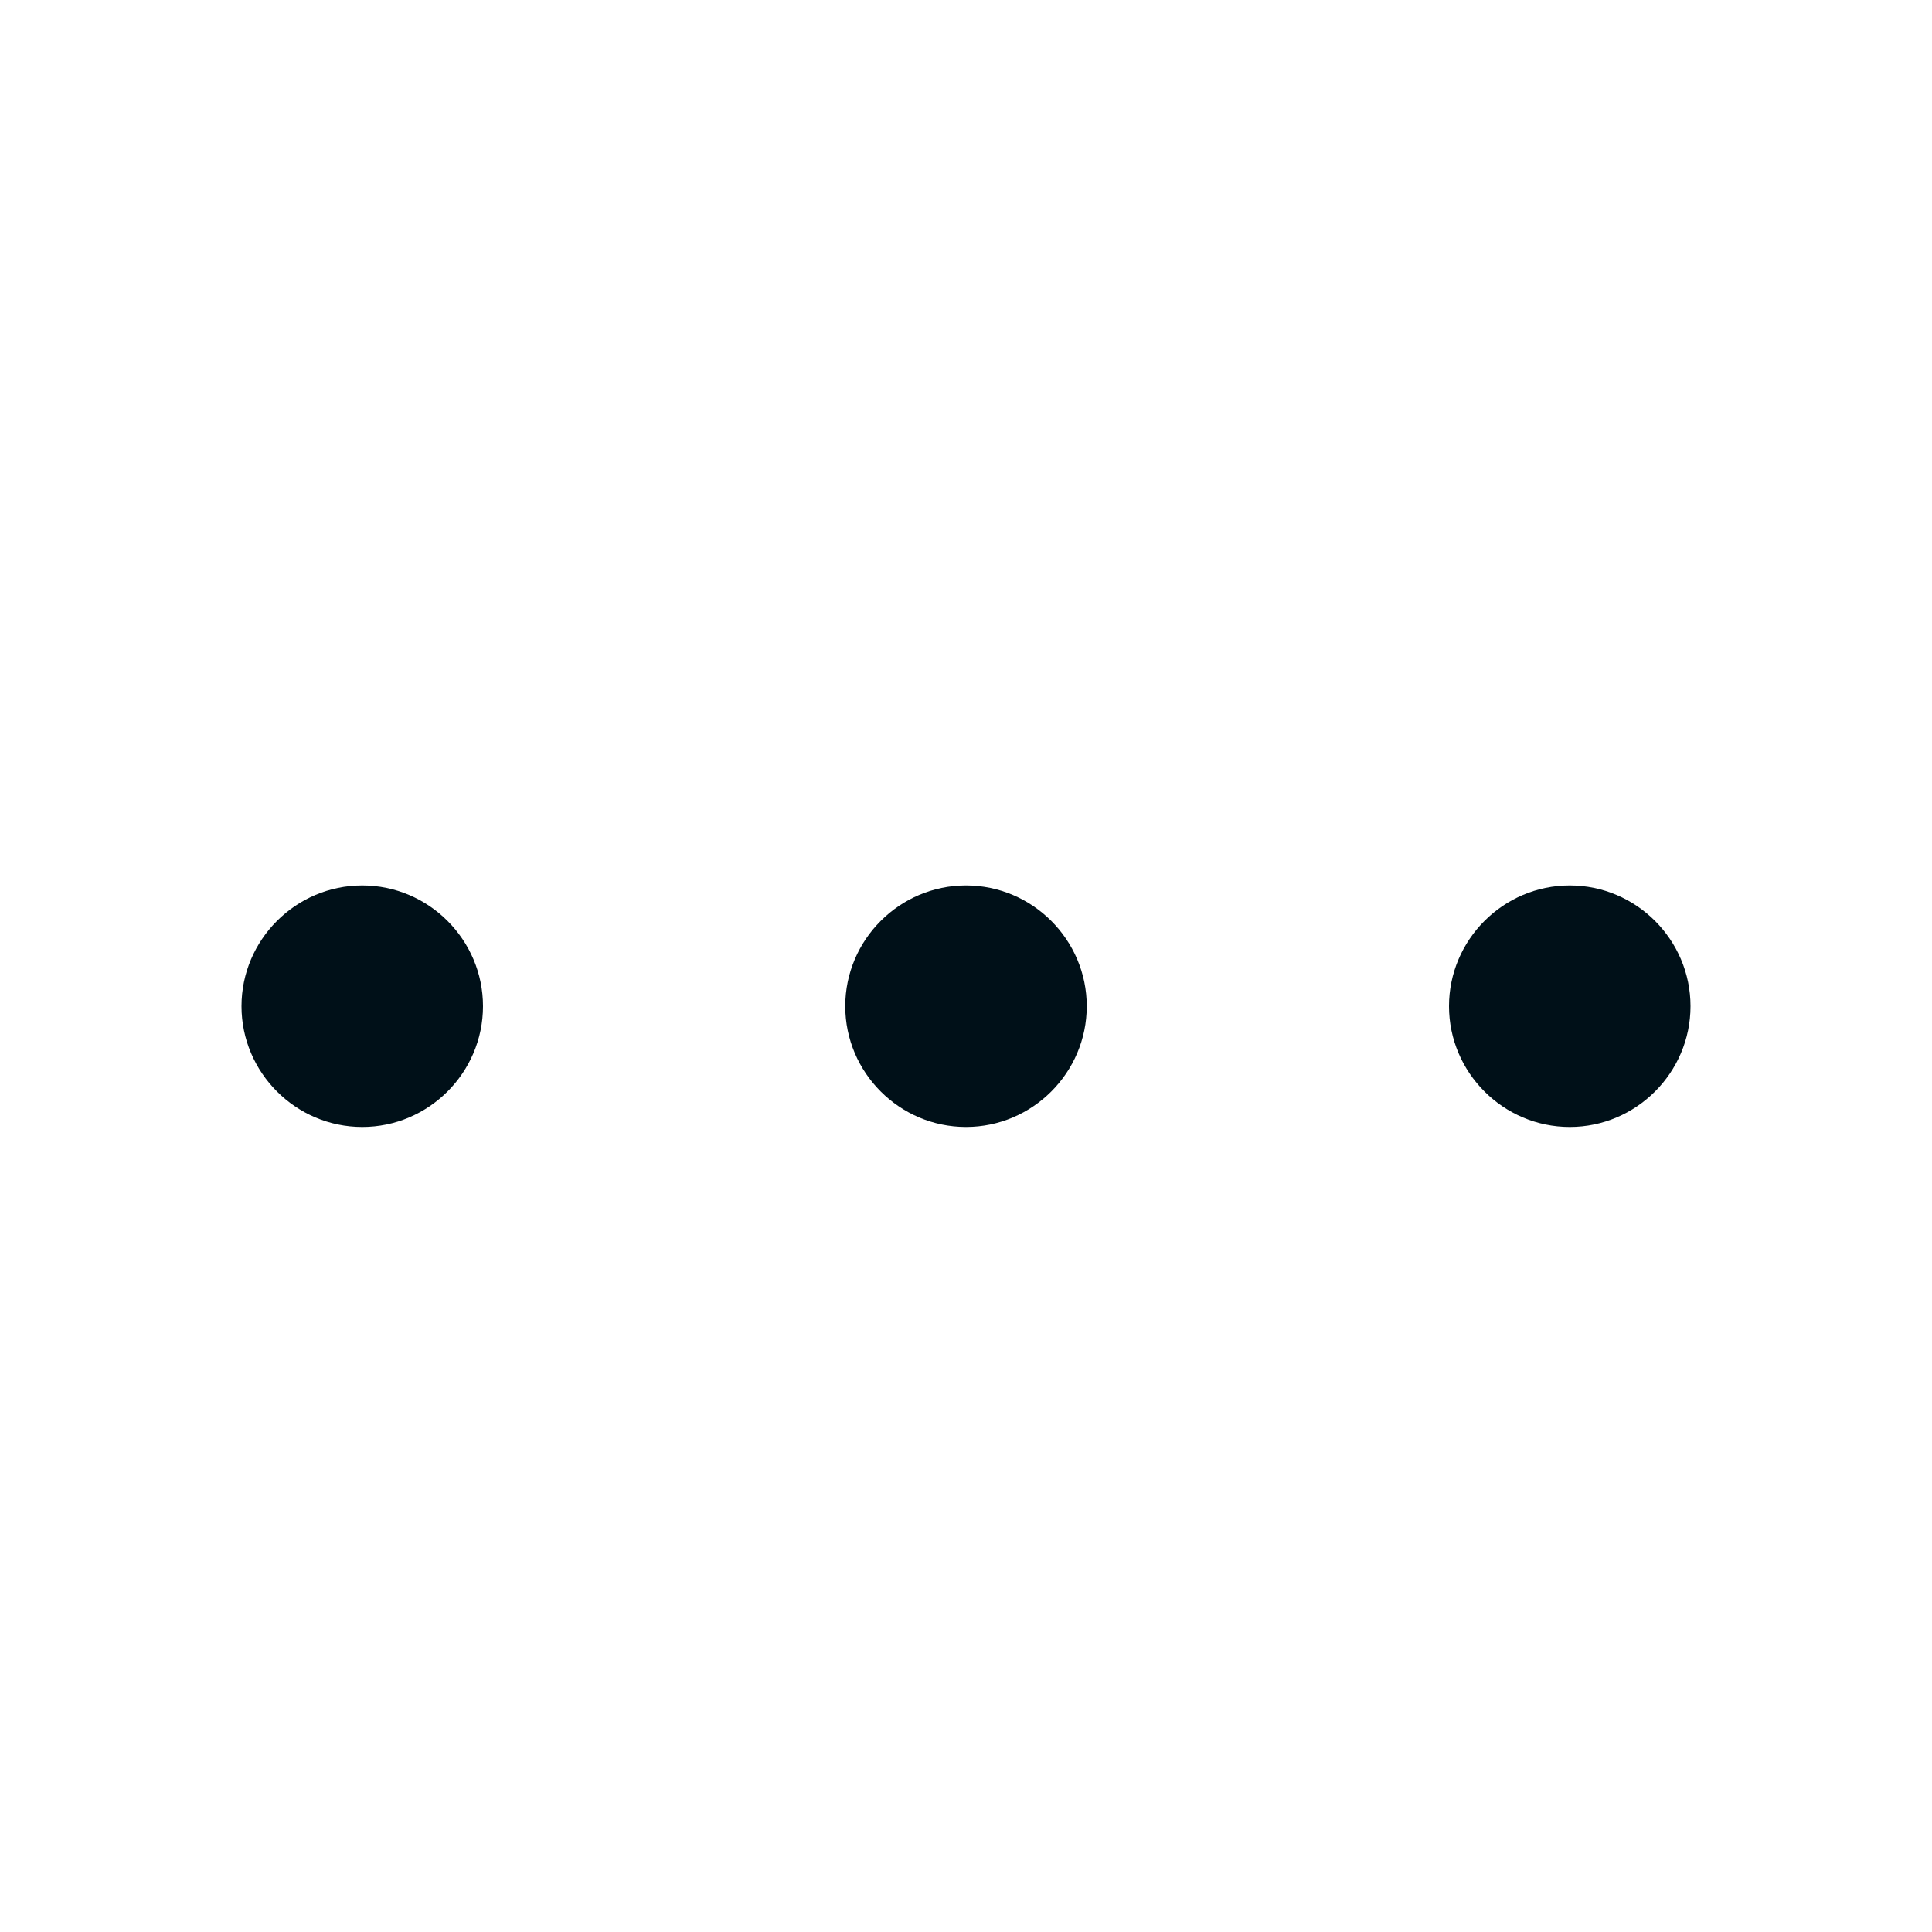
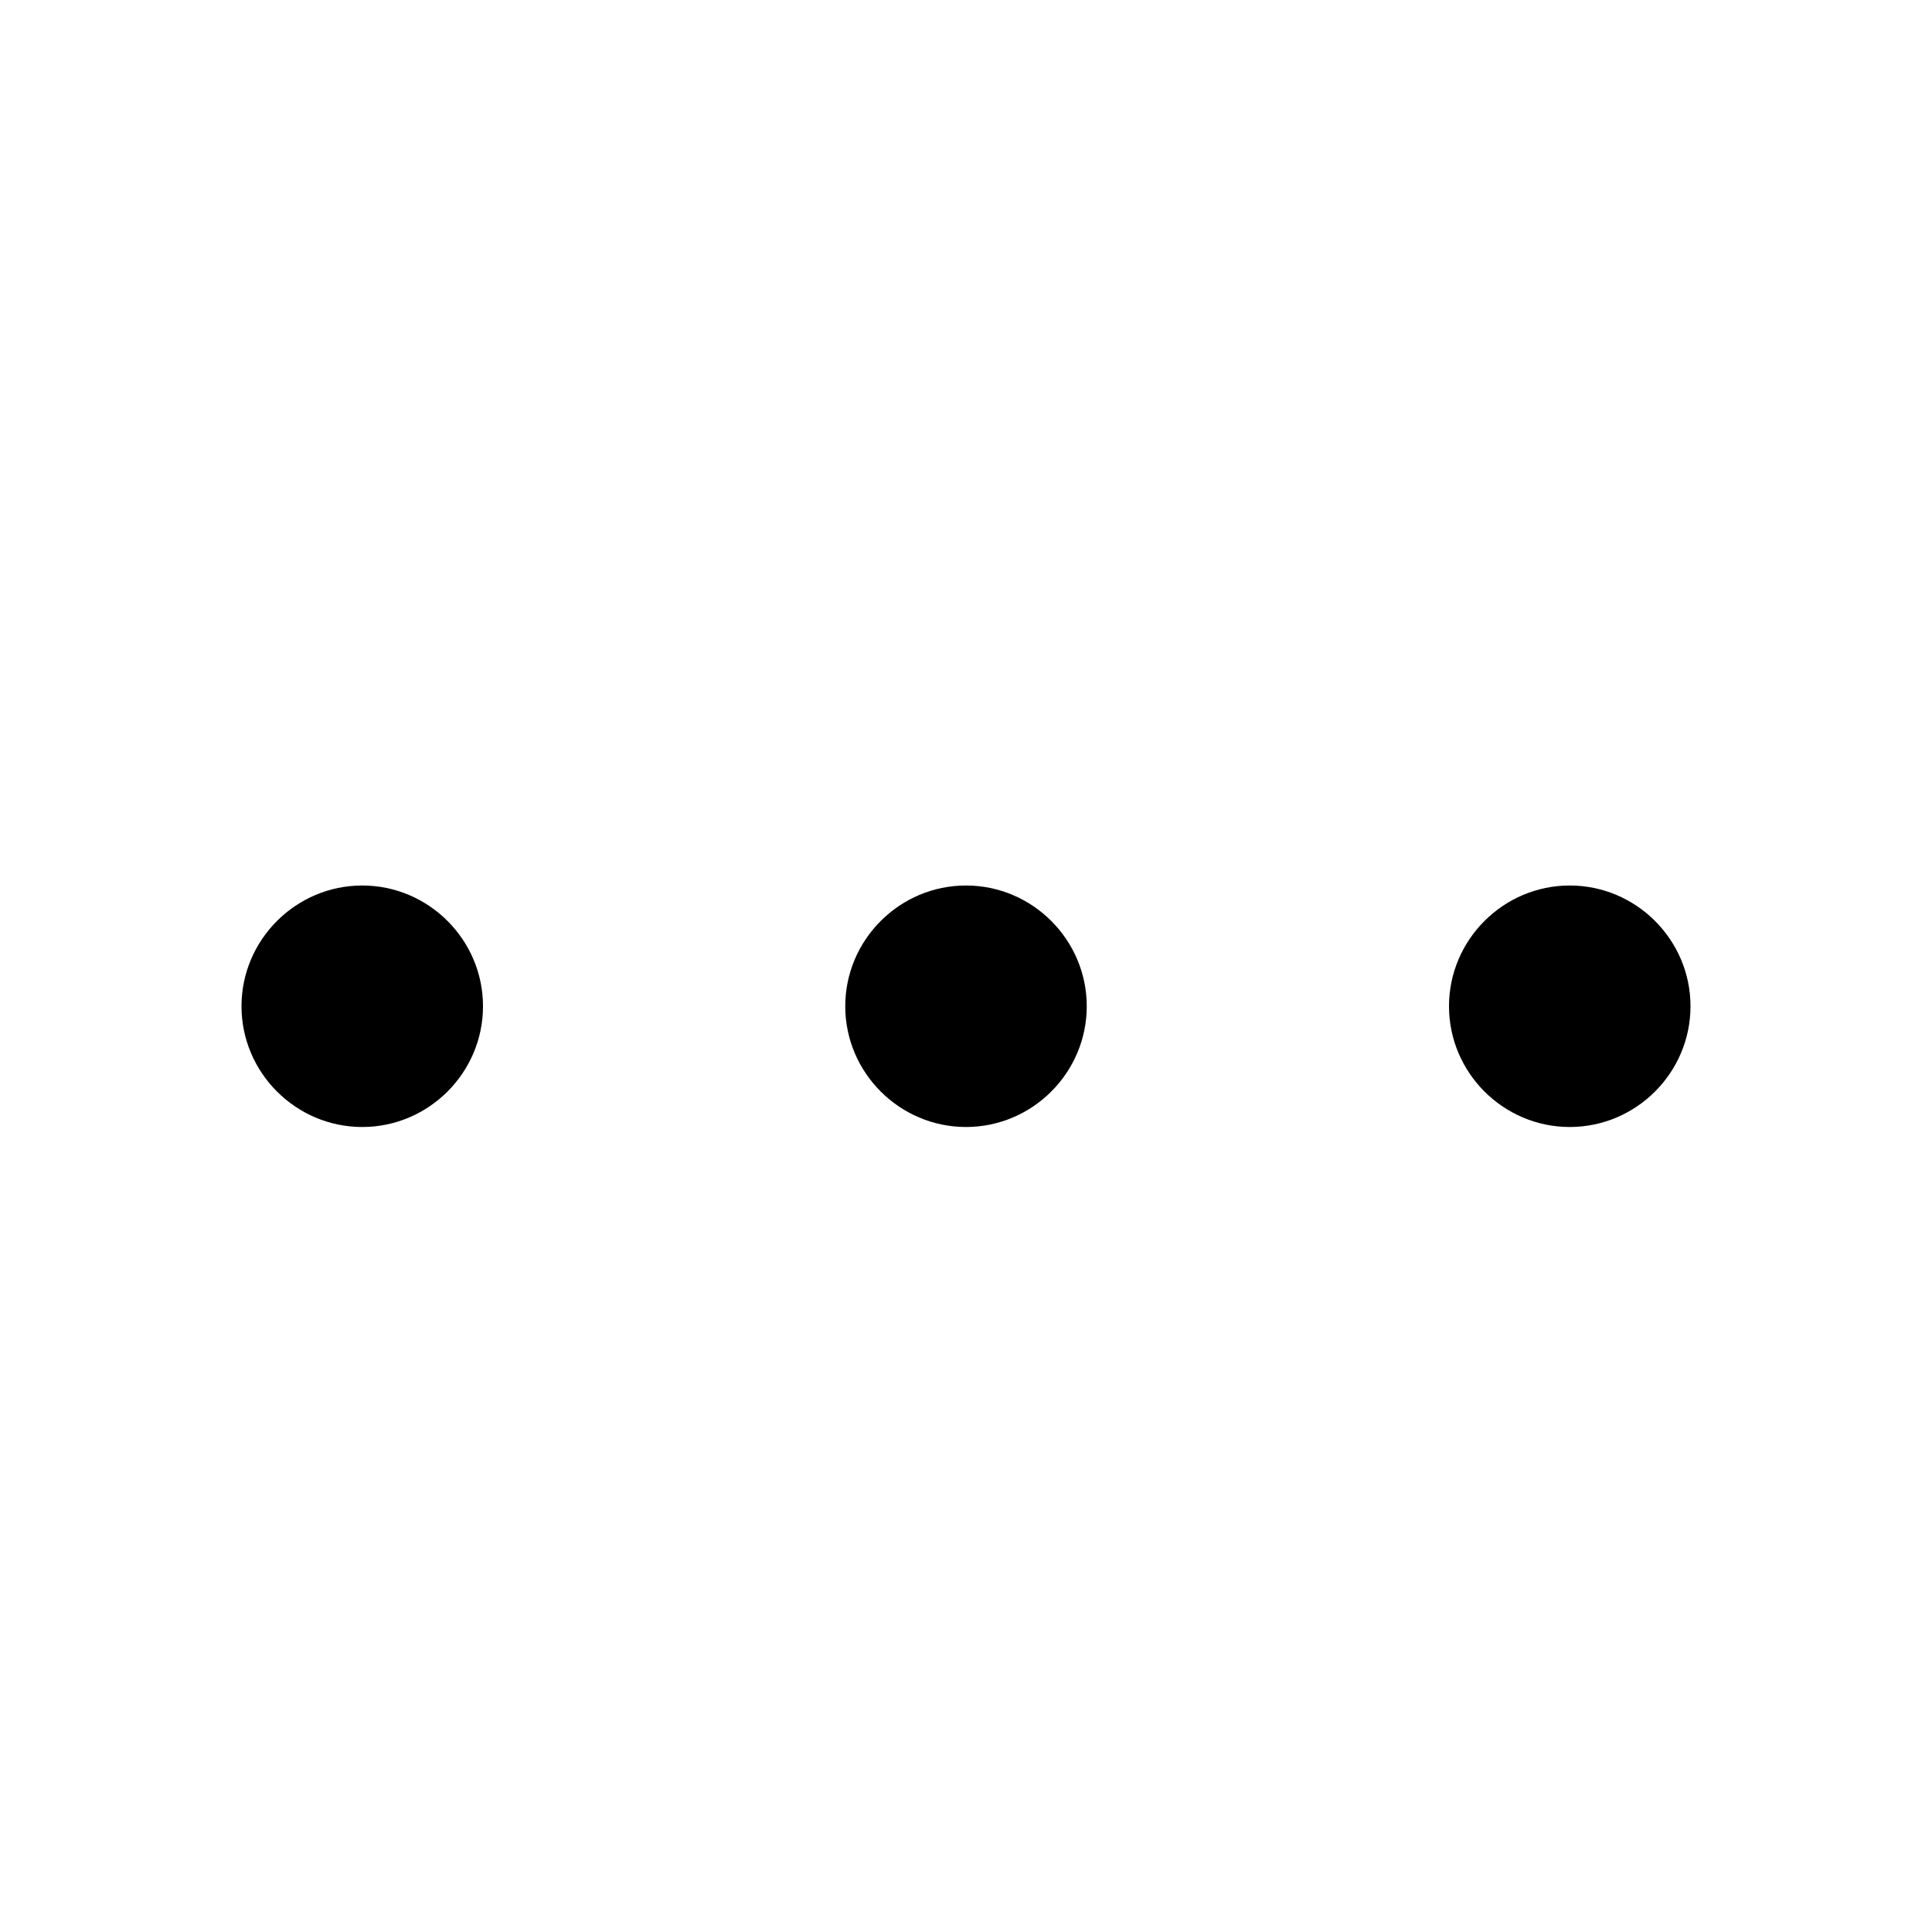
- <svg xmlns="http://www.w3.org/2000/svg" width="16" height="16" viewBox="0 0 16 16" fill="none">
-   <path fill-rule="evenodd" clip-rule="evenodd" d="M3 7.333C2.45 7.333 2 7.783 2 8.333C2 8.883 2.45 9.333 3 9.333C3.55 9.333 4 8.883 4 8.333C4 7.783 3.55 7.333 3 7.333ZM13 7.333C12.45 7.333 12 7.783 12 8.333C12 8.883 12.45 9.333 13 9.333C13.55 9.333 14 8.883 14 8.333C14 7.783 13.55 7.333 13 7.333ZM7 8.333C7 7.783 7.45 7.333 8 7.333C8.55 7.333 9 7.783 9 8.333C9 8.883 8.55 9.333 8 9.333C7.45 9.333 7 8.883 7 8.333Z" fill="#001018" />
+ <svg xmlns="http://www.w3.org/2000/svg" viewBox="0 0 24 24">
+   <path fill-rule="evenodd" clip-rule="evenodd" d="M4.5 11C3.675 11 3 11.675 3 12.5C3 13.325 3.675 14 4.5 14C5.325 14 6 13.325 6 12.5C6 11.675 5.325 11 4.5 11ZM19.5 11C18.675 11 18 11.675 18 12.5C18 13.325 18.675 14 19.5 14C20.325 14 21 13.325 21 12.5C21 11.675 20.325 11 19.5 11ZM10.5 12.5C10.5 11.675 11.175 11 12 11C12.825 11 13.5 11.675 13.5 12.5C13.5 13.325 12.825 14 12 14C11.175 14 10.5 13.325 10.5 12.5Z" />
</svg>
